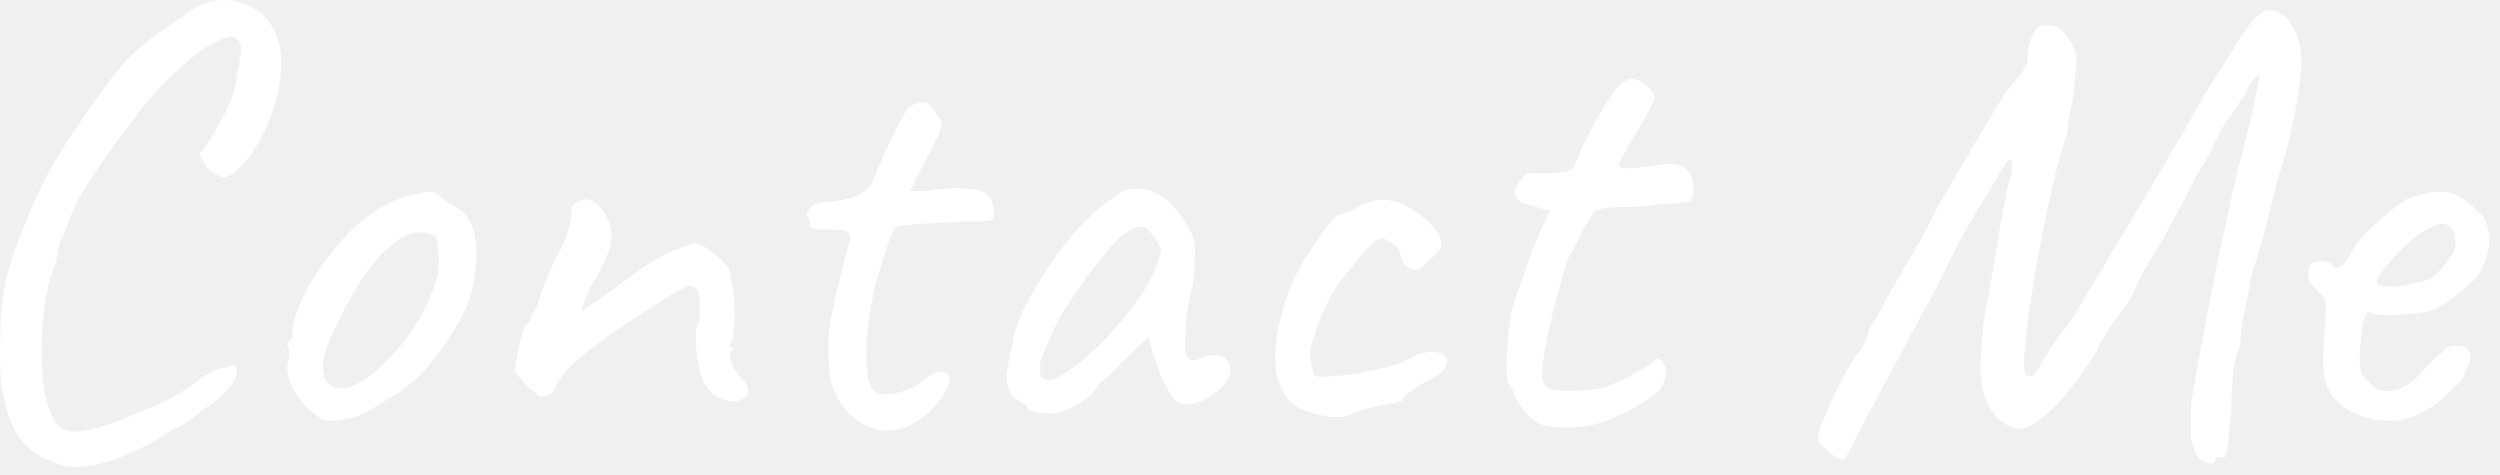
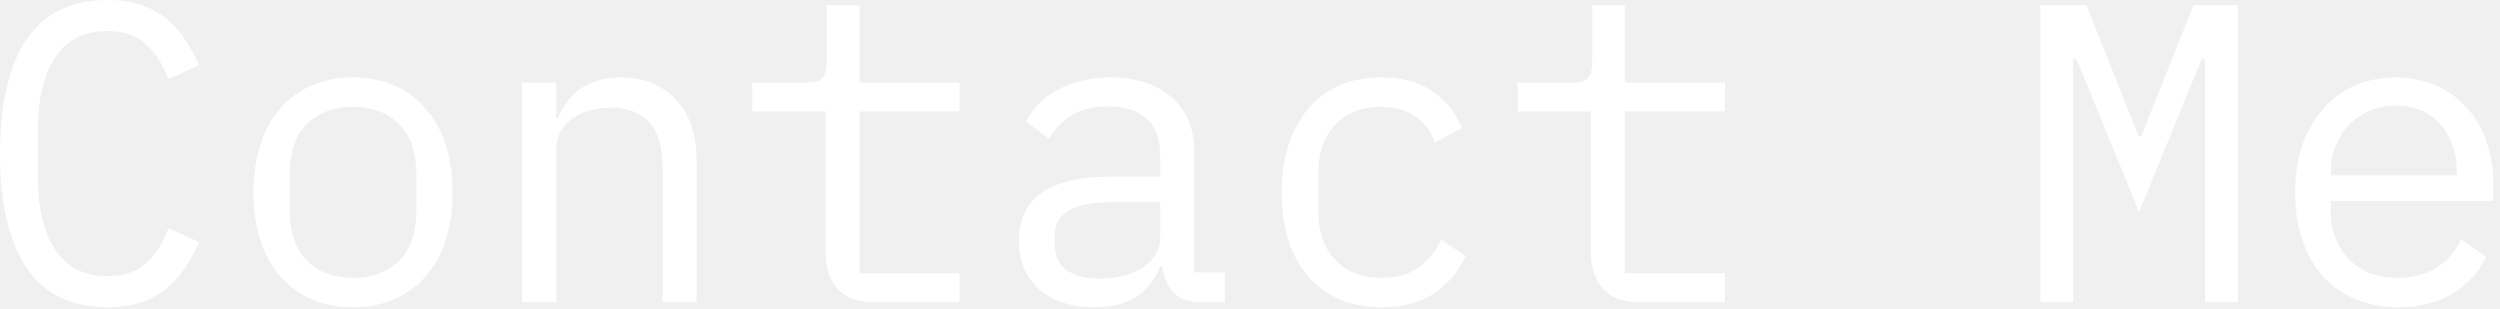
- <svg xmlns="http://www.w3.org/2000/svg" width="158" height="30" viewBox="0 0 158 30" fill="none">
-   <path d="M149.124 26.243C148.084 25.816 147.404 25.23 147.084 24.483C146.791 23.709 146.737 22.523 146.924 20.923C146.977 20.096 147.004 19.549 147.004 19.283C147.004 19.016 146.857 18.75 146.564 18.483C146.484 18.376 146.337 18.23 146.124 18.043C145.937 17.856 145.857 17.696 145.884 17.563C145.857 17.376 145.871 17.176 145.924 16.963C145.977 16.723 146.057 16.603 146.164 16.603C146.271 16.603 146.377 16.576 146.484 16.523C146.617 16.47 146.737 16.47 146.844 16.523C146.951 16.523 147.071 16.536 147.204 16.563C147.337 16.59 147.404 16.656 147.404 16.763C147.511 16.95 147.684 16.976 147.924 16.843C148.164 16.683 148.417 16.336 148.684 15.803C148.951 15.376 149.297 14.95 149.724 14.523C150.177 14.096 150.617 13.71 151.044 13.363C151.497 12.989 151.871 12.723 152.164 12.563C152.297 12.509 152.497 12.443 152.764 12.363C153.031 12.283 153.311 12.216 153.604 12.163C153.924 12.11 154.191 12.096 154.404 12.123C154.884 12.149 155.284 12.283 155.604 12.523C155.951 12.763 156.271 13.043 156.564 13.363C156.911 13.603 157.124 13.923 157.204 14.323C157.311 14.723 157.337 15.149 157.284 15.603C157.231 16.056 157.111 16.47 156.924 16.843C156.844 17.11 156.617 17.43 156.244 17.803C155.871 18.176 155.444 18.536 154.964 18.883C154.484 19.23 154.044 19.483 153.644 19.643C153.297 19.723 152.844 19.79 152.284 19.843C151.751 19.896 151.244 19.923 150.764 19.923C150.311 19.896 150.004 19.843 149.844 19.763C149.657 19.656 149.511 19.803 149.404 20.203C149.297 20.603 149.217 21.176 149.164 21.923C149.111 22.509 149.111 22.936 149.164 23.203C149.217 23.47 149.271 23.656 149.324 23.763C149.511 23.95 149.764 24.189 150.084 24.483C150.431 24.75 150.911 24.79 151.524 24.603C152.031 24.47 152.524 24.123 153.004 23.563C153.511 23.003 153.977 22.549 154.404 22.203C154.511 22.016 154.684 21.91 154.924 21.883C155.191 21.829 155.471 21.843 155.764 21.923C156.057 22.11 156.177 22.336 156.124 22.603C156.097 22.843 155.964 23.216 155.724 23.723C155.644 23.91 155.457 24.149 155.164 24.443C154.897 24.709 154.591 24.989 154.244 25.283C153.924 25.549 153.631 25.763 153.364 25.923C152.564 26.349 151.817 26.576 151.124 26.603C150.431 26.603 149.764 26.483 149.124 26.243ZM151.484 18.123C152.071 17.989 152.537 17.896 152.884 17.843C153.231 17.79 153.564 17.643 153.884 17.403C154.204 17.136 154.604 16.643 155.084 15.923C155.191 15.63 155.217 15.336 155.164 15.043C155.137 14.749 155.071 14.55 154.964 14.443C154.724 14.176 154.431 14.096 154.084 14.203C153.764 14.283 153.457 14.43 153.164 14.643C152.977 14.723 152.697 14.923 152.324 15.243C151.977 15.536 151.631 15.883 151.284 16.283C150.937 16.656 150.657 17.003 150.444 17.323C150.231 17.643 150.177 17.829 150.284 17.883C150.231 17.989 150.377 18.056 150.724 18.083C151.097 18.11 151.351 18.123 151.484 18.123Z" fill="white" />
-   <path d="M139.975 29.123C139.948 29.283 139.788 29.323 139.495 29.243C139.228 29.189 138.988 29.003 138.775 28.683C138.562 28.176 138.455 27.709 138.455 27.283C138.455 26.856 138.468 26.216 138.495 25.363C138.655 24.43 138.868 23.216 139.135 21.723C139.428 20.203 139.762 18.509 140.135 16.643C140.535 14.749 140.962 12.776 141.415 10.723C141.735 9.656 141.988 8.683 142.175 7.803C142.388 6.896 142.548 6.163 142.655 5.603C142.762 5.043 142.815 4.763 142.815 4.763C142.815 4.683 142.735 4.723 142.575 4.883C142.442 5.016 142.308 5.176 142.175 5.363C142.042 5.55 141.988 5.696 142.015 5.803C142.015 5.803 141.922 5.936 141.735 6.203C141.548 6.47 141.308 6.83 141.015 7.283C140.748 7.55 140.428 8.083 140.055 8.883C139.682 9.683 139.268 10.43 138.815 11.123C138.388 11.923 137.935 12.79 137.455 13.723C136.975 14.63 136.548 15.389 136.175 16.003C135.935 16.349 135.695 16.75 135.455 17.203C135.215 17.656 135.068 17.95 135.015 18.083C134.908 18.376 134.722 18.736 134.455 19.163C134.188 19.563 133.895 19.963 133.575 20.363C133.415 20.603 133.255 20.856 133.095 21.123C132.935 21.363 132.802 21.576 132.695 21.763C132.615 21.923 132.575 22.003 132.575 22.003C132.575 22.083 132.442 22.323 132.175 22.723C131.935 23.123 131.628 23.563 131.255 24.043C130.908 24.523 130.575 24.936 130.255 25.283C129.322 26.27 128.575 26.856 128.015 27.043C127.455 27.203 126.828 26.963 126.135 26.323C125.788 25.896 125.535 25.416 125.375 24.883C125.215 24.323 125.148 23.643 125.175 22.843C125.202 22.016 125.295 20.989 125.455 19.763C125.642 18.829 125.815 17.896 125.975 16.963C126.135 16.003 126.282 15.11 126.415 14.283C126.575 13.43 126.708 12.71 126.815 12.123C126.948 11.536 127.055 11.149 127.135 10.963C127.188 10.43 127.175 10.136 127.095 10.083C127.015 10.03 126.855 10.19 126.615 10.563C126.508 10.749 126.228 11.216 125.775 11.963C125.322 12.683 124.788 13.576 124.175 14.643C123.588 15.71 123.002 16.869 122.415 18.123C121.322 20.149 120.415 21.829 119.695 23.163C119.002 24.47 118.442 25.509 118.015 26.283C117.615 27.056 117.322 27.63 117.135 28.003C116.948 28.376 116.815 28.63 116.735 28.763C116.655 28.896 116.588 28.989 116.535 29.043C116.295 29.043 116.042 28.936 115.775 28.723C115.535 28.536 115.282 28.309 115.015 28.043C114.935 27.856 114.895 27.669 114.895 27.483C114.922 27.296 115.015 27.029 115.175 26.683C115.335 26.309 115.575 25.75 115.895 25.003C116.242 24.309 116.562 23.709 116.855 23.203C117.148 22.669 117.375 22.349 117.535 22.243C117.668 22.029 117.788 21.816 117.895 21.603C118.002 21.39 118.068 21.136 118.095 20.843C118.228 20.683 118.428 20.363 118.695 19.883C118.988 19.376 119.282 18.829 119.575 18.243C119.788 17.896 120.055 17.443 120.375 16.883C120.722 16.323 121.082 15.71 121.455 15.043C121.828 14.35 122.162 13.696 122.455 13.083C123.682 10.976 124.722 9.203 125.575 7.763C126.428 6.296 127.068 5.363 127.495 4.963C127.628 4.83 127.762 4.643 127.895 4.403C128.055 4.163 128.135 3.95 128.135 3.763C128.135 3.203 128.242 2.696 128.455 2.243C128.695 1.763 128.935 1.55 129.175 1.603C129.442 1.603 129.682 1.63 129.895 1.683C130.108 1.736 130.335 1.91 130.575 2.203C130.788 2.523 130.975 2.843 131.135 3.163C131.295 3.483 131.282 4.123 131.095 5.083C131.095 5.456 131.055 5.883 130.975 6.363C130.895 6.816 130.815 7.243 130.735 7.643C130.682 8.016 130.642 8.31 130.615 8.523C130.268 9.563 129.948 10.736 129.655 12.043C129.362 13.323 129.095 14.63 128.855 15.963C128.615 17.27 128.415 18.496 128.255 19.643C128.095 20.763 127.988 21.696 127.935 22.443C127.908 23.163 127.935 23.576 128.015 23.683C128.202 23.79 128.362 23.803 128.495 23.723C128.628 23.643 128.855 23.296 129.175 22.683C129.362 22.363 129.615 21.976 129.935 21.523C130.282 21.043 130.615 20.603 130.935 20.203C131.148 19.829 131.482 19.27 131.935 18.523C132.388 17.776 132.962 16.816 133.655 15.643C134.375 14.47 135.228 13.043 136.215 11.363C137.228 9.656 138.375 7.683 139.655 5.443C140.268 4.51 140.842 3.603 141.375 2.723C141.935 1.816 142.388 1.23 142.735 0.963C143.108 0.616 143.495 0.536 143.895 0.723C144.295 0.883 144.642 1.23 144.935 1.763C145.255 2.296 145.428 2.963 145.455 3.763C145.482 4.136 145.428 4.736 145.295 5.563C145.188 6.39 145.015 7.336 144.775 8.403C144.535 9.443 144.228 10.523 143.855 11.643C143.775 12.096 143.642 12.669 143.455 13.363C143.295 14.03 143.108 14.723 142.895 15.443C142.682 16.163 142.468 16.843 142.255 17.483C142.122 18.363 141.962 19.23 141.775 20.083C141.615 20.936 141.562 21.509 141.615 21.803C141.375 22.23 141.215 22.843 141.135 23.643C141.055 24.443 141.015 25.27 141.015 26.123C140.908 27.163 140.828 27.896 140.775 28.323C140.722 28.75 140.628 28.95 140.495 28.923C140.148 28.816 139.975 28.883 139.975 29.123Z" fill="white" />
-   <path d="M97.765 26.923C97.472 26.869 97.165 26.723 96.845 26.483C96.552 26.216 96.285 25.923 96.045 25.603C95.832 25.256 95.685 24.95 95.605 24.683C95.605 24.63 95.565 24.563 95.485 24.483C95.432 24.403 95.405 24.363 95.405 24.363C95.299 24.283 95.232 23.936 95.205 23.323C95.205 22.683 95.245 21.976 95.325 21.203C95.405 20.43 95.499 19.816 95.605 19.363C95.739 18.936 95.939 18.363 96.205 17.643C96.472 16.896 96.699 16.23 96.885 15.643L97.965 13.323L96.365 12.883C96.179 12.829 96.019 12.723 95.885 12.563C95.779 12.403 95.725 12.27 95.725 12.163C95.725 11.95 95.845 11.696 96.085 11.403C96.325 11.083 96.499 10.923 96.605 10.923C96.739 10.95 96.979 10.963 97.325 10.963C97.699 10.963 98.059 10.95 98.405 10.923C98.752 10.896 98.965 10.87 99.045 10.843C99.152 10.79 99.259 10.723 99.365 10.643C99.472 10.536 99.552 10.389 99.605 10.203C99.739 9.91 99.859 9.643 99.965 9.403C100.072 9.136 100.219 8.843 100.405 8.523C100.592 8.176 100.739 7.883 100.845 7.643C100.979 7.403 101.179 7.07 101.445 6.643C101.579 6.456 101.725 6.23 101.885 5.963C102.045 5.696 102.245 5.47 102.485 5.283C102.725 5.07 102.965 4.976 103.205 5.003C103.472 5.003 103.805 5.176 104.205 5.523C104.419 5.79 104.539 5.99 104.565 6.123C104.592 6.256 104.485 6.51 104.245 6.883C104.032 7.336 103.779 7.79 103.485 8.243C103.219 8.696 102.965 9.15 102.725 9.603C102.299 10.19 102.219 10.523 102.485 10.603C102.752 10.683 103.499 10.63 104.725 10.443C105.499 10.309 106.059 10.35 106.405 10.563C106.752 10.749 106.952 11.069 107.005 11.523C107.085 12.163 107.019 12.55 106.805 12.683C106.592 12.816 105.979 12.883 104.965 12.883C104.325 12.989 103.779 13.056 103.325 13.083C102.872 13.083 102.539 13.083 102.325 13.083C101.979 13.11 101.752 13.123 101.645 13.123C101.539 13.123 101.379 13.149 101.165 13.203C100.952 13.256 100.792 13.35 100.685 13.483C100.605 13.589 100.512 13.749 100.405 13.963C100.299 14.069 100.139 14.35 99.925 14.803C99.712 15.256 99.445 15.749 99.125 16.283C98.752 17.403 98.432 18.523 98.165 19.643C97.899 20.736 97.685 21.803 97.525 22.843C97.419 23.509 97.432 23.976 97.565 24.243C97.699 24.483 98.045 24.63 98.605 24.683C98.899 24.709 99.365 24.709 100.005 24.683C100.672 24.63 101.192 24.549 101.565 24.443C101.859 24.309 102.165 24.176 102.485 24.043C102.805 23.883 103.099 23.723 103.365 23.563C103.605 23.43 103.845 23.296 104.085 23.163C104.325 23.003 104.445 22.923 104.445 22.923C104.579 22.709 104.725 22.643 104.885 22.723C105.045 22.803 105.179 23.003 105.285 23.323C105.285 23.643 105.219 23.976 105.085 24.323C104.952 24.669 104.459 25.083 103.605 25.563C102.405 26.309 101.299 26.763 100.285 26.923C99.299 27.056 98.459 27.056 97.765 26.923Z" fill="white" />
-   <path d="M85.444 26.163C85.097 26.323 84.697 26.39 84.243 26.363C83.79 26.336 83.177 26.189 82.403 25.923C82.35 25.923 82.23 25.869 82.043 25.763C81.883 25.656 81.71 25.523 81.523 25.363C81.364 25.176 81.23 24.976 81.124 24.763C80.697 24.149 80.523 23.243 80.603 22.043C80.683 20.843 81.057 19.403 81.723 17.723C81.91 17.323 82.19 16.816 82.563 16.203C82.963 15.589 83.35 15.03 83.723 14.523C84.123 13.989 84.403 13.683 84.563 13.603C84.563 13.603 84.71 13.55 85.003 13.443C85.297 13.336 85.67 13.163 86.124 12.923C86.257 12.87 86.403 12.816 86.563 12.763C86.75 12.71 86.937 12.669 87.124 12.643C87.31 12.616 87.47 12.616 87.603 12.643C88.137 12.669 88.683 12.87 89.243 13.243C89.83 13.589 90.31 14.003 90.683 14.483C91.057 14.936 91.177 15.336 91.043 15.683C91.043 15.736 90.963 15.843 90.803 16.003C90.67 16.136 90.51 16.283 90.323 16.443C90.163 16.576 90.03 16.709 89.923 16.843C89.79 17.003 89.603 17.07 89.363 17.043C89.15 17.016 88.95 16.91 88.763 16.723C88.603 16.509 88.51 16.243 88.484 15.923C88.43 15.71 88.23 15.509 87.883 15.323C87.563 15.136 87.403 15.043 87.403 15.043C87.19 15.043 86.883 15.243 86.484 15.643C86.11 16.016 85.737 16.47 85.363 17.003C84.883 17.483 84.47 18.056 84.124 18.723C83.777 19.363 83.497 19.976 83.283 20.563C83.097 21.123 82.963 21.523 82.883 21.763C82.777 22.029 82.763 22.403 82.844 22.883C82.924 23.363 83.017 23.656 83.124 23.763C83.23 23.816 83.497 23.829 83.923 23.803C84.377 23.776 84.91 23.723 85.523 23.643C86.137 23.536 86.737 23.416 87.323 23.283C87.91 23.149 88.39 23.003 88.763 22.843C89.27 22.523 89.71 22.336 90.084 22.283C90.457 22.23 90.737 22.23 90.923 22.283C91.217 22.39 91.39 22.536 91.444 22.723C91.497 22.91 91.43 23.123 91.243 23.363C91.057 23.576 90.737 23.803 90.283 24.043C89.857 24.256 89.47 24.496 89.124 24.763C88.803 25.003 88.643 25.189 88.643 25.323C88.537 25.323 88.417 25.363 88.283 25.443C88.177 25.496 88.083 25.509 88.003 25.483C87.95 25.483 87.737 25.523 87.363 25.603C86.99 25.683 86.603 25.776 86.204 25.883C85.83 25.989 85.577 26.083 85.444 26.163Z" fill="white" />
-   <path d="M67.029 26.043C66.815 26.096 66.535 26.123 66.189 26.123C65.842 26.096 65.535 26.056 65.269 26.003C65.029 25.923 64.909 25.843 64.909 25.763C64.909 25.63 64.842 25.563 64.709 25.563C64.709 25.563 64.642 25.509 64.509 25.403C64.402 25.296 64.229 25.189 63.989 25.083C63.749 24.709 63.629 24.309 63.629 23.883C63.629 23.43 63.749 22.723 63.989 21.763C64.069 21.096 64.322 20.323 64.749 19.443C65.202 18.536 65.749 17.616 66.389 16.683C67.029 15.749 67.695 14.909 68.389 14.163C69.109 13.416 69.762 12.87 70.349 12.523C70.722 12.149 71.175 11.95 71.709 11.923C72.242 11.896 72.749 12.016 73.229 12.283C73.495 12.416 73.762 12.63 74.029 12.923C74.295 13.216 74.549 13.536 74.789 13.883C75.029 14.229 75.229 14.576 75.389 14.923C75.469 15.216 75.509 15.483 75.509 15.723C75.535 15.936 75.535 16.203 75.509 16.523C75.509 16.843 75.469 17.323 75.389 17.963C75.255 18.443 75.135 19.029 75.029 19.723C74.949 20.416 74.909 21.016 74.909 21.523C74.855 22.029 74.909 22.39 75.069 22.603C75.255 22.816 75.522 22.829 75.869 22.643C76.189 22.483 76.495 22.416 76.789 22.443C77.082 22.443 77.309 22.523 77.469 22.683C77.655 22.843 77.749 23.083 77.749 23.403C77.749 23.723 77.589 24.056 77.269 24.403C76.975 24.723 76.602 25.003 76.149 25.243C75.722 25.456 75.309 25.563 74.909 25.563C74.615 25.563 74.335 25.39 74.069 25.043C73.802 24.669 73.562 24.23 73.349 23.723C73.162 23.189 72.989 22.683 72.829 22.203L72.589 21.283L70.869 22.923C70.522 23.296 70.175 23.643 69.829 23.963C69.509 24.256 69.309 24.47 69.229 24.603C69.095 24.843 68.842 25.083 68.469 25.323C68.122 25.563 67.642 25.803 67.029 26.043ZM67.149 23.683C67.602 23.416 68.122 23.029 68.709 22.523C69.295 21.989 69.869 21.416 70.429 20.803C70.989 20.163 71.455 19.576 71.829 19.043C72.282 18.43 72.629 17.856 72.869 17.323C73.109 16.79 73.282 16.283 73.389 15.803C73.282 15.509 73.109 15.203 72.869 14.883C72.629 14.536 72.415 14.35 72.229 14.323C71.642 14.323 71.015 14.696 70.349 15.443C69.709 16.163 69.082 16.95 68.469 17.803C68.362 17.936 68.215 18.149 68.029 18.443C67.842 18.736 67.655 19.016 67.469 19.283C67.309 19.523 67.202 19.683 67.149 19.763C67.069 19.869 66.909 20.176 66.669 20.683C66.455 21.163 66.242 21.656 66.029 22.163C65.815 22.643 65.709 22.963 65.709 23.123C65.709 23.283 65.722 23.456 65.749 23.643C65.802 23.829 65.935 23.95 66.149 24.003C66.362 24.056 66.695 23.95 67.149 23.683Z" fill="white" />
-   <path d="M55.387 27.123C55.013 27.016 54.707 26.896 54.467 26.763C54.227 26.603 53.907 26.349 53.507 26.003C53.187 25.576 52.933 25.176 52.747 24.803C52.587 24.43 52.48 24.003 52.427 23.523C52.373 23.016 52.347 22.376 52.347 21.603C52.347 21.283 52.4 20.803 52.507 20.163C52.64 19.523 52.787 18.856 52.947 18.163C53.133 17.443 53.293 16.803 53.427 16.243C53.587 15.683 53.68 15.323 53.707 15.163C53.787 14.816 53.653 14.616 53.307 14.563C52.96 14.509 52.573 14.496 52.147 14.523C51.747 14.523 51.48 14.483 51.347 14.403C51.24 14.376 51.187 14.336 51.187 14.283C51.187 14.203 51.187 14.163 51.187 14.163C51.187 14.056 51.173 13.989 51.147 13.963C51.147 13.909 51.107 13.816 51.027 13.683C50.973 13.576 51 13.43 51.107 13.243C51.24 13.03 51.453 12.896 51.747 12.843C51.987 12.79 52.307 12.749 52.707 12.723C53.133 12.669 53.56 12.576 53.987 12.443C54.413 12.283 54.76 12.043 55.027 11.723C55.267 11.136 55.547 10.483 55.867 9.763C56.187 9.043 56.493 8.403 56.787 7.843C57.107 7.256 57.32 6.896 57.427 6.763C57.88 6.523 58.213 6.429 58.427 6.483C58.64 6.51 58.88 6.736 59.147 7.163C59.28 7.349 59.373 7.496 59.427 7.603C59.507 7.71 59.52 7.87 59.467 8.083C59.413 8.296 59.267 8.63 59.027 9.083C58.813 9.536 58.48 10.19 58.027 11.043C57.893 11.309 57.773 11.55 57.667 11.763C57.56 11.95 57.507 12.043 57.507 12.043C57.613 12.069 57.773 12.083 57.987 12.083C58.2 12.083 58.467 12.069 58.787 12.043C59.08 11.989 59.453 11.95 59.907 11.923C60.36 11.87 60.72 11.87 60.987 11.923C61.6 11.923 62.053 12.043 62.347 12.283C62.64 12.496 62.8 12.87 62.827 13.403C62.88 13.696 62.813 13.87 62.627 13.923C62.467 13.976 62.027 14.003 61.307 14.003C61.067 14.003 60.693 14.016 60.187 14.043C59.68 14.069 59.147 14.096 58.587 14.123C58.053 14.149 57.587 14.19 57.187 14.243C56.813 14.27 56.627 14.309 56.627 14.363C56.547 14.416 56.413 14.669 56.227 15.123C56.067 15.576 55.893 16.096 55.707 16.683C55.547 17.243 55.4 17.75 55.267 18.203C55.08 19.11 54.933 20.016 54.827 20.923C54.747 21.829 54.733 22.616 54.787 23.283C54.84 23.95 54.987 24.416 55.227 24.683C55.467 24.923 55.933 24.976 56.627 24.843C57.32 24.683 57.88 24.43 58.307 24.083C58.787 23.683 59.173 23.483 59.467 23.483C59.787 23.483 59.96 23.63 59.987 23.923C60.04 24.189 59.893 24.576 59.547 25.083C59.227 25.563 58.827 25.989 58.347 26.363C57.867 26.709 57.36 26.963 56.827 27.123C56.32 27.256 55.84 27.256 55.387 27.123Z" fill="white" />
-   <path d="M46.539 25.363C46.005 25.363 45.565 25.256 45.219 25.043C44.872 24.803 44.579 24.416 44.339 23.883C44.232 23.509 44.139 23.096 44.059 22.643C44.005 22.163 43.979 21.723 43.979 21.323C43.979 20.896 44.019 20.616 44.099 20.483C44.205 20.376 44.245 20.189 44.219 19.923C44.219 19.63 44.219 19.323 44.219 19.003C44.192 18.47 44.059 18.176 43.819 18.123C43.605 18.043 43.285 18.123 42.859 18.363C42.379 18.656 41.752 19.056 40.979 19.563C40.205 20.043 39.392 20.576 38.539 21.163C37.712 21.75 36.925 22.363 36.179 23.003C35.592 23.643 35.232 24.136 35.099 24.483C34.992 24.803 34.832 24.963 34.619 24.963C34.405 25.07 34.219 25.083 34.059 25.003C33.925 24.896 33.725 24.736 33.459 24.523C33.272 24.309 33.085 24.11 32.899 23.923C32.712 23.709 32.592 23.549 32.539 23.443C32.539 23.309 32.579 23.029 32.659 22.603C32.739 22.176 32.832 21.75 32.939 21.323C33.072 20.896 33.165 20.616 33.219 20.483C33.352 20.483 33.459 20.349 33.539 20.083C33.645 19.816 33.805 19.523 34.019 19.203C34.072 18.883 34.205 18.456 34.419 17.923C34.659 17.363 34.872 16.869 35.059 16.443C35.432 15.803 35.685 15.27 35.819 14.843C35.979 14.416 36.085 13.883 36.139 13.243C36.112 13.136 36.139 13.043 36.219 12.963C36.299 12.856 36.392 12.803 36.499 12.803C36.712 12.589 36.965 12.536 37.259 12.643C37.552 12.723 37.819 12.923 38.059 13.243C38.539 13.883 38.725 14.55 38.619 15.243C38.539 15.909 38.112 16.869 37.339 18.123C37.152 18.549 37.005 18.883 36.899 19.123C36.819 19.336 36.779 19.509 36.779 19.643C36.779 19.643 36.912 19.549 37.179 19.363C37.472 19.176 37.792 18.963 38.139 18.723C38.512 18.456 38.805 18.256 39.019 18.123C39.152 17.989 39.459 17.75 39.939 17.403C40.419 17.056 40.925 16.723 41.459 16.403C42.019 16.056 42.432 15.856 42.699 15.803C42.912 15.696 43.139 15.603 43.379 15.523C43.619 15.416 43.792 15.363 43.899 15.363C44.112 15.363 44.379 15.483 44.699 15.723C45.045 15.936 45.365 16.203 45.659 16.523C45.952 16.816 46.125 17.07 46.179 17.283C46.179 17.39 46.179 17.496 46.179 17.603C46.205 17.709 46.232 17.816 46.259 17.923C46.365 18.27 46.419 18.736 46.419 19.323C46.445 19.91 46.432 20.443 46.379 20.923C46.325 21.403 46.232 21.683 46.099 21.763C46.099 21.763 46.099 21.803 46.099 21.883C46.125 21.936 46.192 21.963 46.299 21.963C46.299 22.07 46.299 22.136 46.299 22.163C46.165 22.163 46.112 22.283 46.139 22.523C46.165 22.736 46.245 22.976 46.379 23.243C46.539 23.509 46.699 23.723 46.859 23.883C47.179 24.203 47.312 24.509 47.259 24.803C47.205 25.07 46.965 25.256 46.539 25.363Z" fill="white" />
-   <path d="M21.037 26.603C20.691 26.603 20.41 26.536 20.197 26.403C20.011 26.27 19.77 26.083 19.477 25.843C18.971 25.309 18.61 24.803 18.397 24.323C18.184 23.816 18.117 23.336 18.197 22.883C18.277 22.669 18.304 22.47 18.277 22.283C18.277 22.07 18.277 21.963 18.277 21.963C18.144 21.829 18.104 21.75 18.157 21.723C18.21 21.669 18.264 21.59 18.317 21.483C18.477 21.483 18.53 21.336 18.477 21.043C18.424 20.829 18.53 20.363 18.797 19.643C19.064 18.923 19.397 18.243 19.797 17.603C19.957 17.336 20.197 16.989 20.517 16.563C20.837 16.11 21.184 15.669 21.557 15.243C21.957 14.79 22.317 14.43 22.637 14.163C23.304 13.603 23.89 13.19 24.397 12.923C24.904 12.656 25.451 12.456 26.037 12.323C26.624 12.19 27.024 12.123 27.237 12.123C27.477 12.123 27.797 12.336 28.197 12.763C28.811 13.03 29.25 13.35 29.517 13.723C29.811 14.096 29.997 14.643 30.077 15.363C30.157 16.163 30.09 17.083 29.877 18.123C29.691 19.136 29.064 20.403 27.997 21.923C27.331 22.883 26.717 23.603 26.157 24.083C25.597 24.536 24.93 24.989 24.157 25.443C23.597 25.816 23.09 26.096 22.637 26.283C22.184 26.443 21.651 26.549 21.037 26.603ZM24.877 22.363C25.517 21.643 26.024 20.963 26.397 20.323C26.797 19.683 27.171 18.869 27.517 17.883C27.624 17.59 27.691 17.23 27.717 16.803C27.744 16.349 27.73 15.936 27.677 15.563C27.651 15.163 27.557 14.936 27.397 14.883C27.077 14.696 26.691 14.643 26.237 14.723C25.784 14.776 25.291 15.03 24.757 15.483C23.93 16.176 23.21 17.043 22.597 18.083C21.984 19.096 21.384 20.256 20.797 21.563C20.397 22.523 20.304 23.296 20.517 23.883C20.757 24.443 21.25 24.643 21.997 24.483C22.77 24.296 23.73 23.59 24.877 22.363Z" fill="white" />
-   <path d="M3.97 29.443C3.57 29.283 3.157 29.11 2.73 28.923C2.33 28.736 1.943 28.456 1.57 28.083C1.223 27.736 0.917 27.243 0.65 26.603C0.383 25.829 0.197 25.07 0.09 24.323C0.01 23.576 -0.017 22.709 0.01 21.723C0.01 20.336 0.103 19.136 0.29 18.123C0.503 17.083 0.823 16.029 1.25 14.963C1.303 14.883 1.397 14.656 1.53 14.283C1.69 13.883 1.863 13.456 2.05 13.003C2.263 12.55 2.423 12.203 2.53 11.963C2.743 11.509 3.063 10.909 3.49 10.163C3.943 9.39 4.423 8.643 4.93 7.923C5.703 6.776 6.343 5.87 6.85 5.203C7.357 4.536 7.837 3.976 8.29 3.523C8.743 3.07 9.25 2.643 9.81 2.243C10.397 1.816 11.143 1.296 12.05 0.683C12.637 0.256 13.277 0.03 13.97 0.003C14.69 -0.024 15.357 0.136 15.97 0.483C16.583 0.803 17.037 1.283 17.33 1.923C17.623 2.483 17.77 3.163 17.77 3.963C17.77 4.736 17.65 5.563 17.41 6.443C17.17 7.296 16.837 8.11 16.41 8.883C15.983 9.656 15.49 10.296 14.93 10.803C14.583 11.123 14.263 11.243 13.97 11.163C13.703 11.083 13.383 10.87 13.01 10.523C12.77 10.069 12.637 9.803 12.61 9.723C12.61 9.643 12.663 9.59 12.77 9.563C12.93 9.376 13.143 9.056 13.41 8.603C13.677 8.15 13.943 7.67 14.21 7.163C14.477 6.63 14.663 6.203 14.77 5.883C14.983 4.763 15.13 3.976 15.21 3.523C15.29 3.043 15.21 2.683 14.97 2.443C14.863 2.336 14.703 2.296 14.49 2.323C14.303 2.35 13.983 2.483 13.53 2.723C12.917 2.99 12.117 3.59 11.13 4.523C10.143 5.43 9.237 6.443 8.41 7.563C7.343 8.976 6.45 10.229 5.73 11.323C5.01 12.416 4.463 13.536 4.09 14.683C4.037 14.79 3.943 14.989 3.81 15.283C3.703 15.576 3.65 15.723 3.65 15.723C3.677 15.829 3.637 16.096 3.53 16.523C3.423 16.923 3.303 17.27 3.17 17.563C2.877 18.79 2.703 20.07 2.65 21.403C2.597 22.709 2.663 23.869 2.85 24.883C3.063 25.896 3.37 26.603 3.77 27.003C4.117 27.243 4.583 27.323 5.17 27.243C5.783 27.163 6.477 26.976 7.25 26.683C8.023 26.39 8.81 26.07 9.61 25.723C10.25 25.456 10.837 25.163 11.37 24.843C11.903 24.523 12.303 24.243 12.57 24.003C12.783 23.843 13.05 23.683 13.37 23.523C13.717 23.336 14.01 23.243 14.25 23.243C14.623 23.11 14.837 23.056 14.89 23.083C14.943 23.11 14.97 23.23 14.97 23.443C14.97 23.816 14.757 24.23 14.33 24.683C13.93 25.136 13.41 25.549 12.77 25.923C12.557 26.136 12.277 26.363 11.93 26.603C11.583 26.843 11.223 27.029 10.85 27.163C10.29 27.59 9.597 28.003 8.77 28.403C7.943 28.803 7.103 29.11 6.25 29.323C5.423 29.536 4.663 29.576 3.97 29.443Z" fill="white" />
+ <svg xmlns="http://www.w3.org/2000/svg" width="235" height="29" viewBox="0 0 235 29" fill="none">
+   <path d="M225.419 28.88C223.926 28.88 222.579 28.627 221.379 28.12C220.206 27.613 219.193 26.893 218.339 25.96C217.513 25 216.873 23.867 216.419 22.56C215.966 21.227 215.739 19.747 215.739 18.12C215.739 16.467 215.966 14.973 216.419 13.64C216.899 12.307 217.553 11.173 218.379 10.24C219.206 9.28 220.193 8.547 221.339 8.04C222.513 7.533 223.806 7.28 225.219 7.28C226.606 7.28 227.859 7.533 228.979 8.04C230.126 8.547 231.099 9.253 231.899 10.16C232.699 11.04 233.313 12.093 233.739 13.32C234.166 14.547 234.379 15.893 234.379 17.36V18.88H219.099V19.84C219.099 20.747 219.246 21.587 219.539 22.36C219.833 23.133 220.246 23.8 220.779 24.36C221.339 24.92 222.006 25.36 222.779 25.68C223.579 25.973 224.459 26.12 225.419 26.12C226.806 26.12 228.006 25.8 229.019 25.16C230.033 24.52 230.806 23.64 231.339 22.52L233.699 24.12C233.086 25.507 232.059 26.653 230.619 27.56C229.206 28.44 227.473 28.88 225.419 28.88ZM225.219 9.92C224.339 9.92 223.526 10.08 222.779 10.4C222.033 10.72 221.379 11.16 220.819 11.72C220.286 12.28 219.859 12.947 219.539 13.72C219.246 14.467 219.099 15.293 219.099 16.2V16.48H230.939V16.04C230.939 15.133 230.793 14.307 230.499 13.56C230.233 12.813 229.846 12.173 229.339 11.64C228.859 11.08 228.259 10.653 227.539 10.36C226.846 10.067 226.073 9.92 225.219 9.92Z" fill="white" />
+   <path d="M207.275 5.56H206.955L201.075 19.92L195.195 5.56H194.875V28.4H191.795V0.48H196.115L201.035 12.8H201.275L206.195 0.48H210.355V28.4H207.275V5.56Z" fill="white" />
+   <path d="M154.106 28.4C152.533 28.4 151.373 27.96 150.626 27.08C149.906 26.2 149.546 25.067 149.546 23.68V10.48H142.666V7.76H147.786C148.48 7.76 148.96 7.627 149.226 7.36C149.52 7.067 149.666 6.573 149.666 5.88V0.48H152.746V7.76H162.146V10.48H152.746V25.68H162.146V28.4H154.106Z" fill="white" />
+   <path d="M129.842 28.88C128.349 28.88 127.015 28.627 125.842 28.12C124.695 27.587 123.722 26.853 122.922 25.92C122.122 24.987 121.509 23.853 121.082 22.52C120.682 21.187 120.482 19.707 120.482 18.08C120.482 16.453 120.695 14.973 121.122 13.64C121.549 12.307 122.162 11.173 122.962 10.24C123.762 9.28 124.735 8.547 125.882 8.04C127.029 7.533 128.335 7.28 129.802 7.28C131.802 7.28 133.429 7.72 134.682 8.6C135.935 9.48 136.855 10.627 137.442 12.04L134.882 13.4C134.509 12.333 133.882 11.507 133.002 10.92C132.149 10.333 131.082 10.04 129.802 10.04C128.869 10.04 128.029 10.2 127.282 10.52C126.562 10.813 125.949 11.24 125.442 11.8C124.935 12.36 124.549 13.027 124.282 13.8C124.042 14.573 123.922 15.413 123.922 16.32V19.84C123.922 20.747 124.042 21.587 124.282 22.36C124.549 23.133 124.935 23.8 125.442 24.36C125.949 24.92 126.575 25.36 127.322 25.68C128.069 25.973 128.922 26.12 129.882 26.12C131.269 26.12 132.415 25.8 133.322 25.16C134.229 24.52 134.949 23.64 135.482 22.52L137.762 24.08C137.149 25.467 136.189 26.613 134.882 27.52C133.602 28.427 131.922 28.88 129.842 28.88Z" fill="white" />
+   <path d="M112.938 28.4C111.684 28.4 110.791 28.08 110.258 27.44C109.724 26.8 109.391 26 109.258 25.04H109.058C108.604 26.24 107.871 27.187 106.858 27.88C105.871 28.547 104.538 28.88 102.858 28.88C100.698 28.88 98.978 28.32 97.698 27.2C96.418 26.08 95.778 24.547 95.778 22.6C95.778 20.68 96.471 19.2 97.858 18.16C99.271 17.12 101.538 16.6 104.658 16.6H109.058V14.56C109.058 13.04 108.631 11.907 107.778 11.16C106.924 10.387 105.711 10 104.138 10C102.751 10 101.618 10.28 100.738 10.84C99.858 11.373 99.151 12.107 98.618 13.04L96.457 11.44C96.724 10.907 97.084 10.387 97.537 9.88C97.991 9.373 98.551 8.933 99.218 8.56C99.884 8.16 100.644 7.853 101.498 7.64C102.351 7.4 103.298 7.28 104.338 7.28C106.764 7.28 108.684 7.893 110.098 9.12C111.538 10.347 112.258 12.053 112.258 14.24V25.6H115.138V28.4H112.938ZM103.418 26.2C104.244 26.2 104.991 26.107 105.658 25.92C106.351 25.707 106.951 25.44 107.458 25.12C107.964 24.773 108.351 24.373 108.618 23.92C108.911 23.44 109.058 22.933 109.058 22.4V19H104.658C102.738 19 101.338 19.267 100.458 19.8C99.578 20.333 99.138 21.107 99.138 22.12V22.96C99.138 24.027 99.511 24.84 100.258 25.4C101.031 25.933 102.084 26.2 103.418 26.2Z" fill="white" />
+   <path d="M82.153 28.4C80.58 28.4 79.42 27.96 78.673 27.08C77.953 26.2 77.593 25.067 77.593 23.68V10.48H70.713V7.76H75.833C76.526 7.76 77.007 7.627 77.273 7.36C77.567 7.067 77.713 6.573 77.713 5.88V0.48H80.793V7.76H90.193V10.48H80.793V25.68H90.193V28.4H82.153Z" fill="white" />
+   <path d="M49.089 28.4V7.76H52.289V11.12H52.449C52.662 10.613 52.929 10.133 53.249 9.68C53.569 9.2 53.955 8.787 54.409 8.44C54.889 8.093 55.449 7.813 56.089 7.6C56.729 7.387 57.475 7.28 58.329 7.28C60.489 7.28 62.222 7.973 63.529 9.36C64.835 10.72 65.489 12.653 65.489 15.16V28.4H62.289V15.72C62.289 13.827 61.875 12.427 61.049 11.52C60.222 10.587 59.009 10.12 57.409 10.12C56.769 10.12 56.142 10.2 55.529 10.36C54.915 10.52 54.369 10.76 53.889 11.08C53.409 11.4 53.022 11.813 52.729 12.32C52.435 12.827 52.289 13.413 52.289 14.08V28.4H49.089Z" fill="white" />
+   <path d="M33.184 28.88C31.744 28.88 30.438 28.627 29.264 28.12C28.118 27.613 27.131 26.893 26.304 25.96C25.504 25 24.891 23.867 24.464 22.56C24.038 21.227 23.824 19.733 23.824 18.08C23.824 16.453 24.038 14.973 24.464 13.64C24.891 12.307 25.504 11.173 26.304 10.24C27.131 9.28 28.118 8.547 29.264 8.04C30.438 7.533 31.744 7.28 33.184 7.28C34.624 7.28 35.918 7.533 37.064 8.04C38.238 8.547 39.224 9.28 40.024 10.24C40.851 11.173 41.478 12.307 41.904 13.64C42.331 14.973 42.544 16.453 42.544 18.08C42.544 19.733 42.331 21.227 41.904 22.56C41.478 23.867 40.851 25 40.024 25.96C39.224 26.893 38.238 27.613 37.064 28.12C35.918 28.627 34.624 28.88 33.184 28.88ZM33.184 26.12C34.971 26.12 36.411 25.587 37.504 24.52C38.598 23.453 39.144 21.8 39.144 19.56V16.6C39.144 14.36 38.598 12.707 37.504 11.64C36.411 10.573 34.971 10.04 33.184 10.04C31.398 10.04 29.958 10.573 28.864 11.64C27.771 12.707 27.224 14.36 27.224 16.6V19.56C27.224 21.8 27.771 23.453 28.864 24.52C29.958 25.587 31.398 26.12 33.184 26.12Z" fill="white" />
+   <path d="M10.12 28.88C6.707 28.88 4.16 27.64 2.48 25.16C0.827 22.68 0 19.107 0 14.44C0 9.773 0.827 6.2 2.48 3.72C4.16 1.24 6.707 0 10.12 0C11.4 0 12.507 0.173 13.44 0.52C14.373 0.867 15.173 1.333 15.84 1.92C16.507 2.507 17.067 3.173 17.52 3.92C17.973 4.64 18.373 5.373 18.72 6.12L15.84 7.44C15.6 6.827 15.32 6.253 15 5.72C14.68 5.16 14.293 4.68 13.84 4.28C13.413 3.853 12.893 3.52 12.28 3.28C11.693 3.04 10.973 2.92 10.12 2.92C7.907 2.92 6.253 3.76 5.16 5.44C4.093 7.12 3.56 9.36 3.56 12.16V16.72C3.56 19.52 4.093 21.76 5.16 23.44C6.253 25.12 7.907 25.96 10.12 25.96C10.973 25.96 11.693 25.84 12.28 25.6C12.893 25.36 13.413 25.04 13.84 24.64C14.293 24.213 14.68 23.733 15 23.2C15.32 22.64 15.6 22.053 15.84 21.44L18.72 22.76C18.373 23.533 17.973 24.28 17.52 25C17.067 25.72 16.507 26.373 15.84 26.96C15.173 27.547 14.373 28.013 13.44 28.36C12.507 28.707 11.4 28.88 10.12 28.88Z" fill="white" />
</svg>
